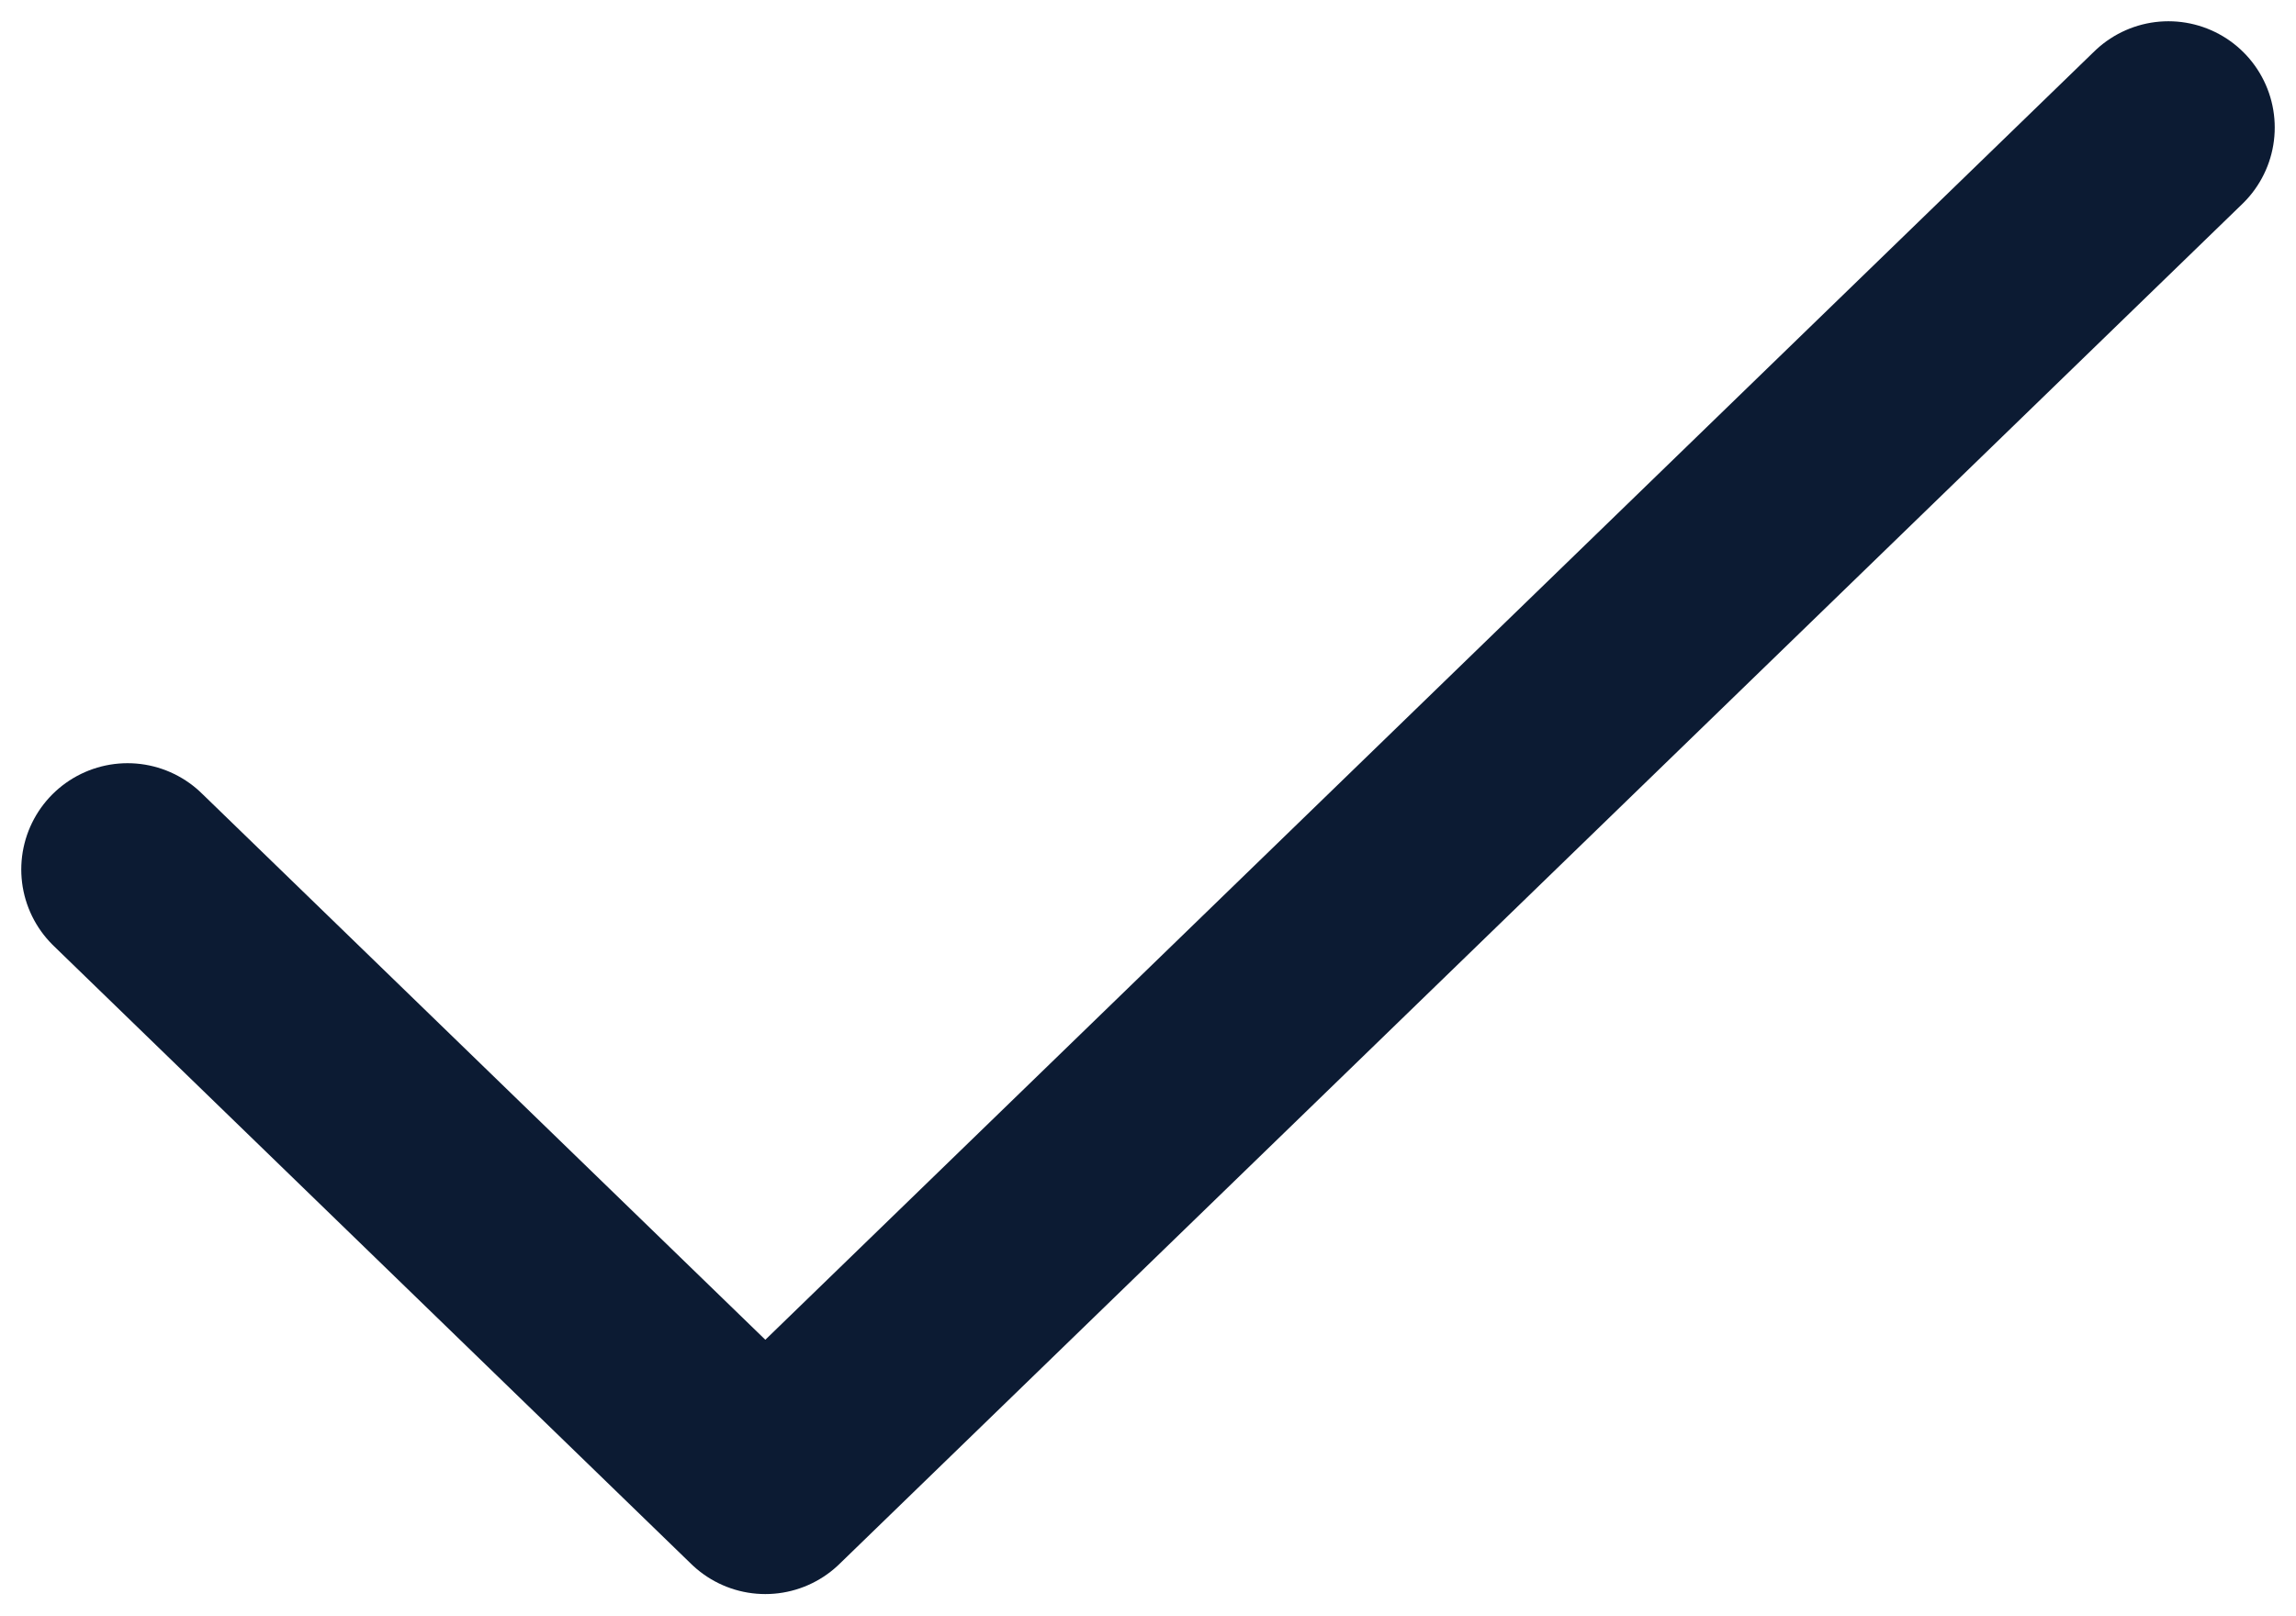
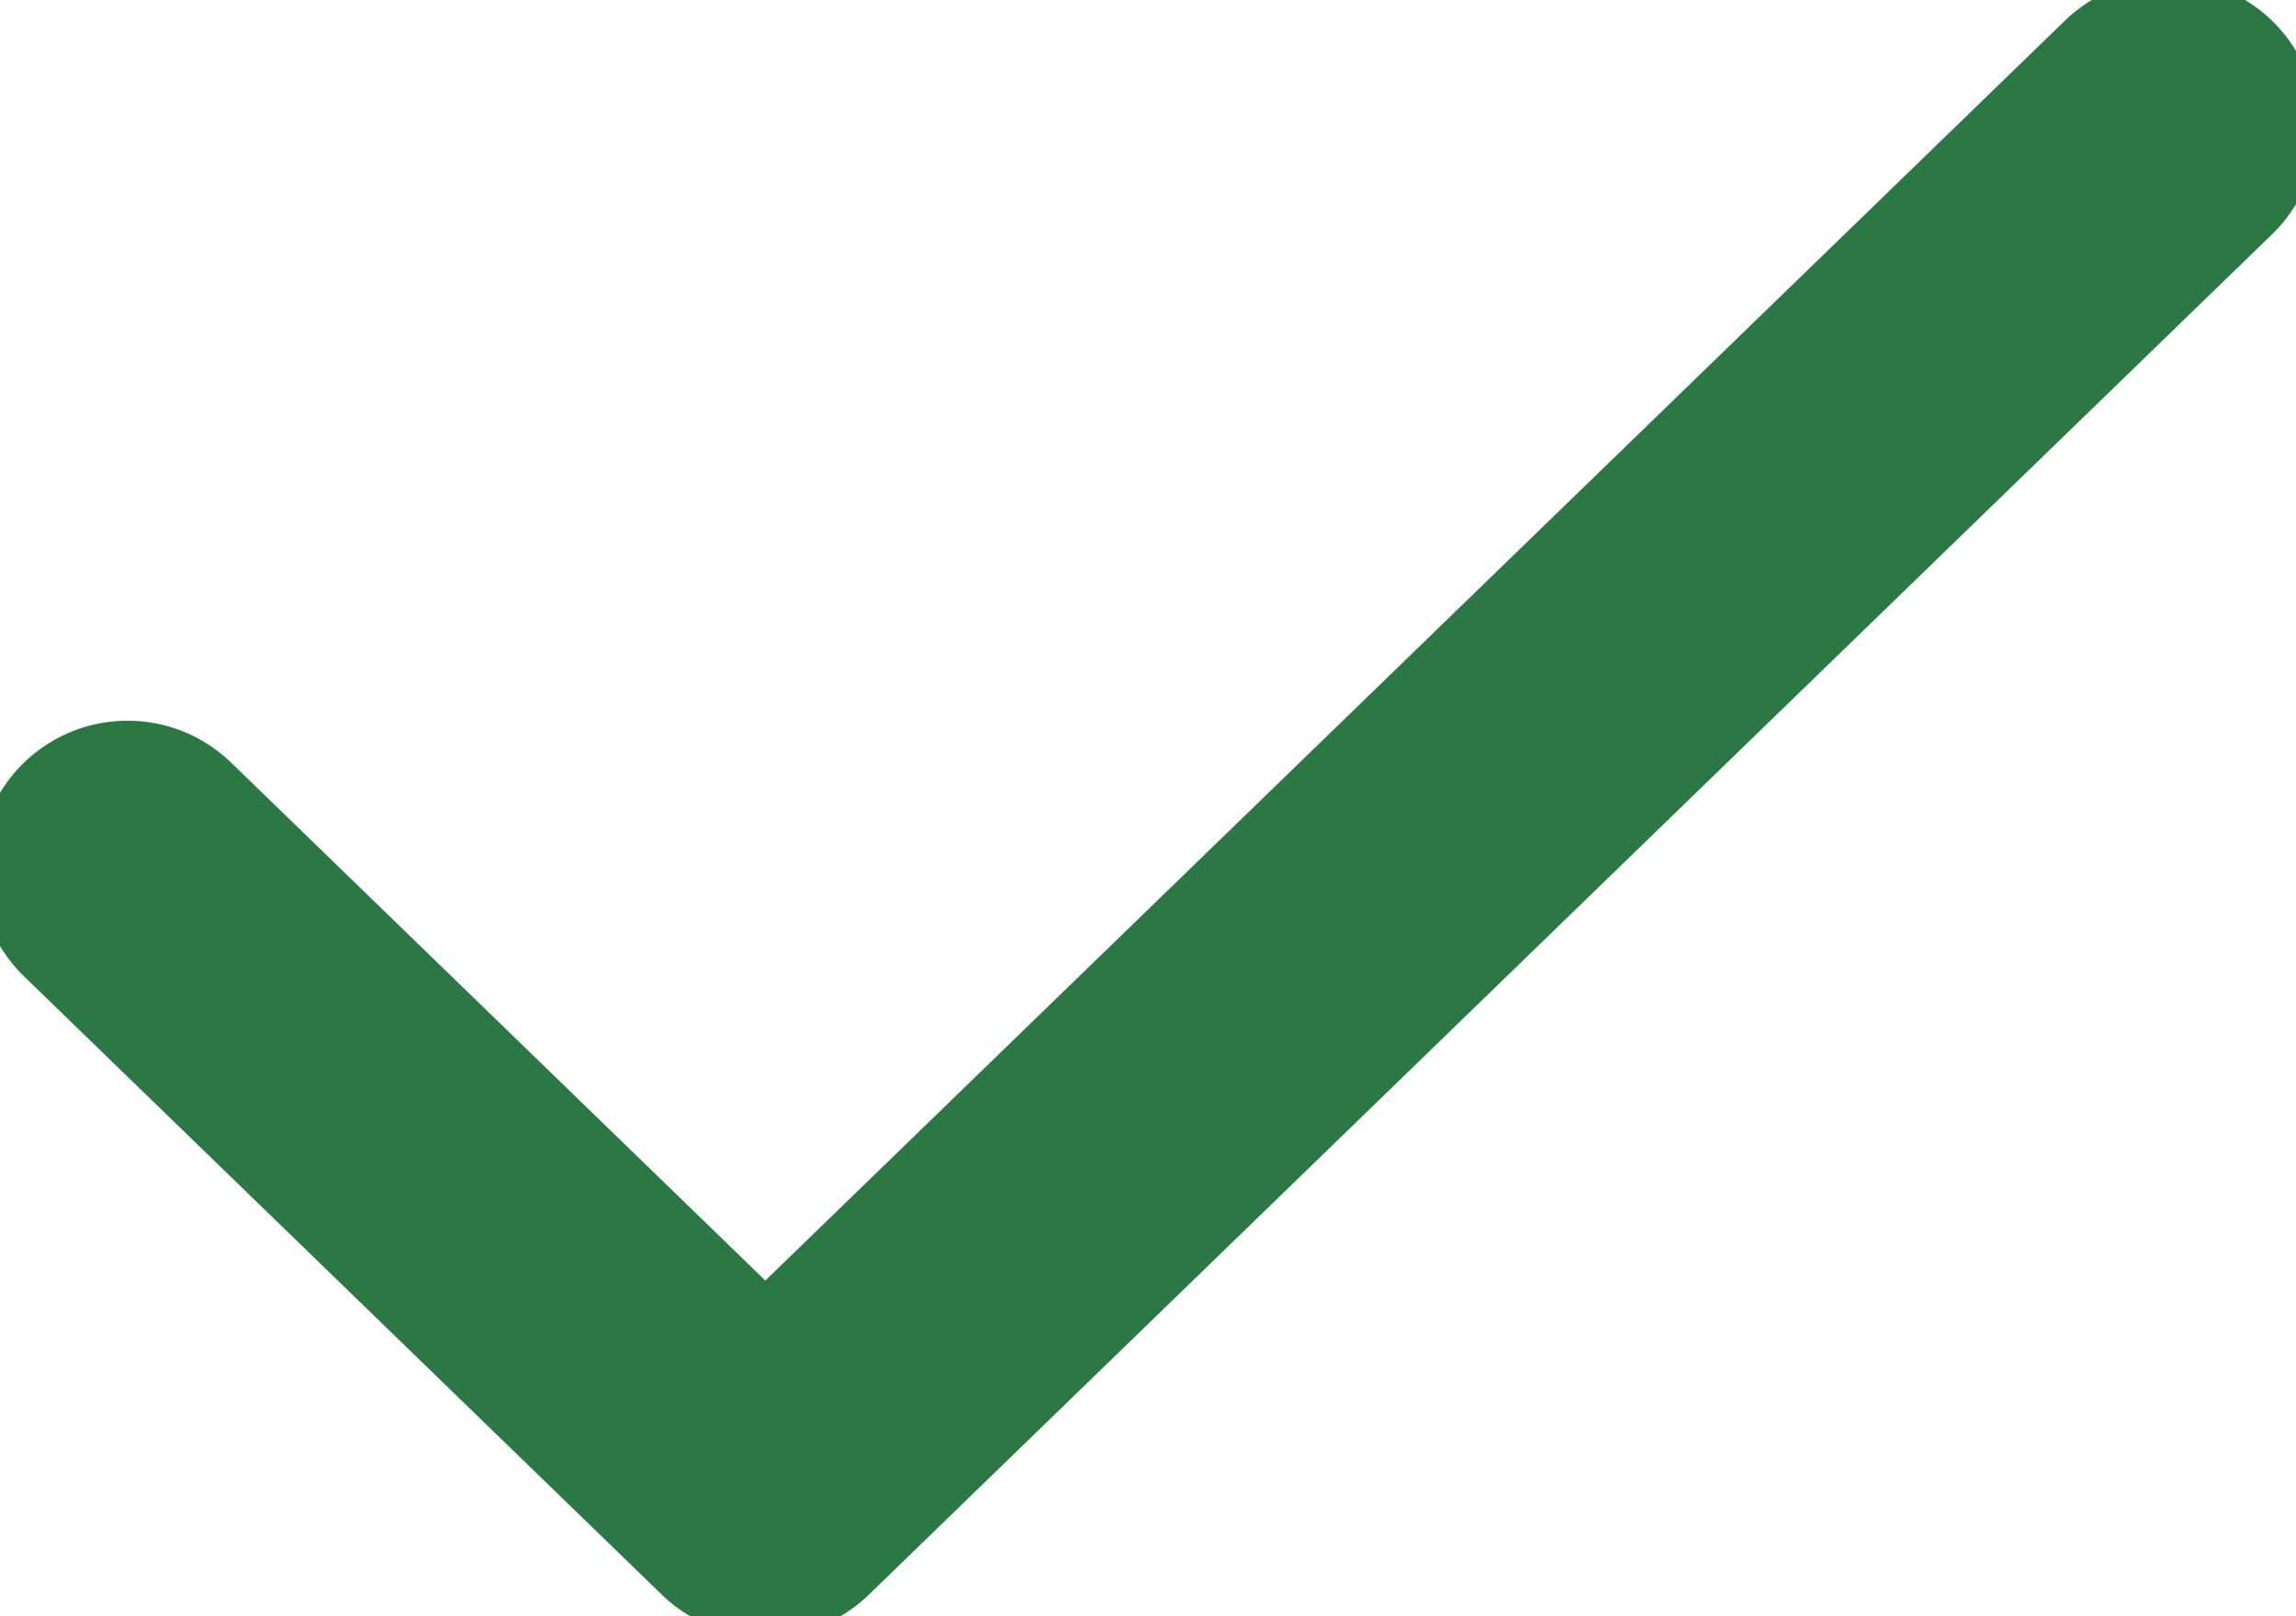
<svg xmlns="http://www.w3.org/2000/svg" width="54" height="38" viewBox="0 0 54 38" fill="none">
-   <path d="M51 3L18 35L3 20.454" stroke="#0C1B33" stroke-width="5" stroke-linecap="round" stroke-linejoin="round" />
+   <path d="M51 3L18 35L3 20.454" stroke="#2c7845" stroke-width="7" stroke-linecap="round" stroke-linejoin="round" />
</svg>
